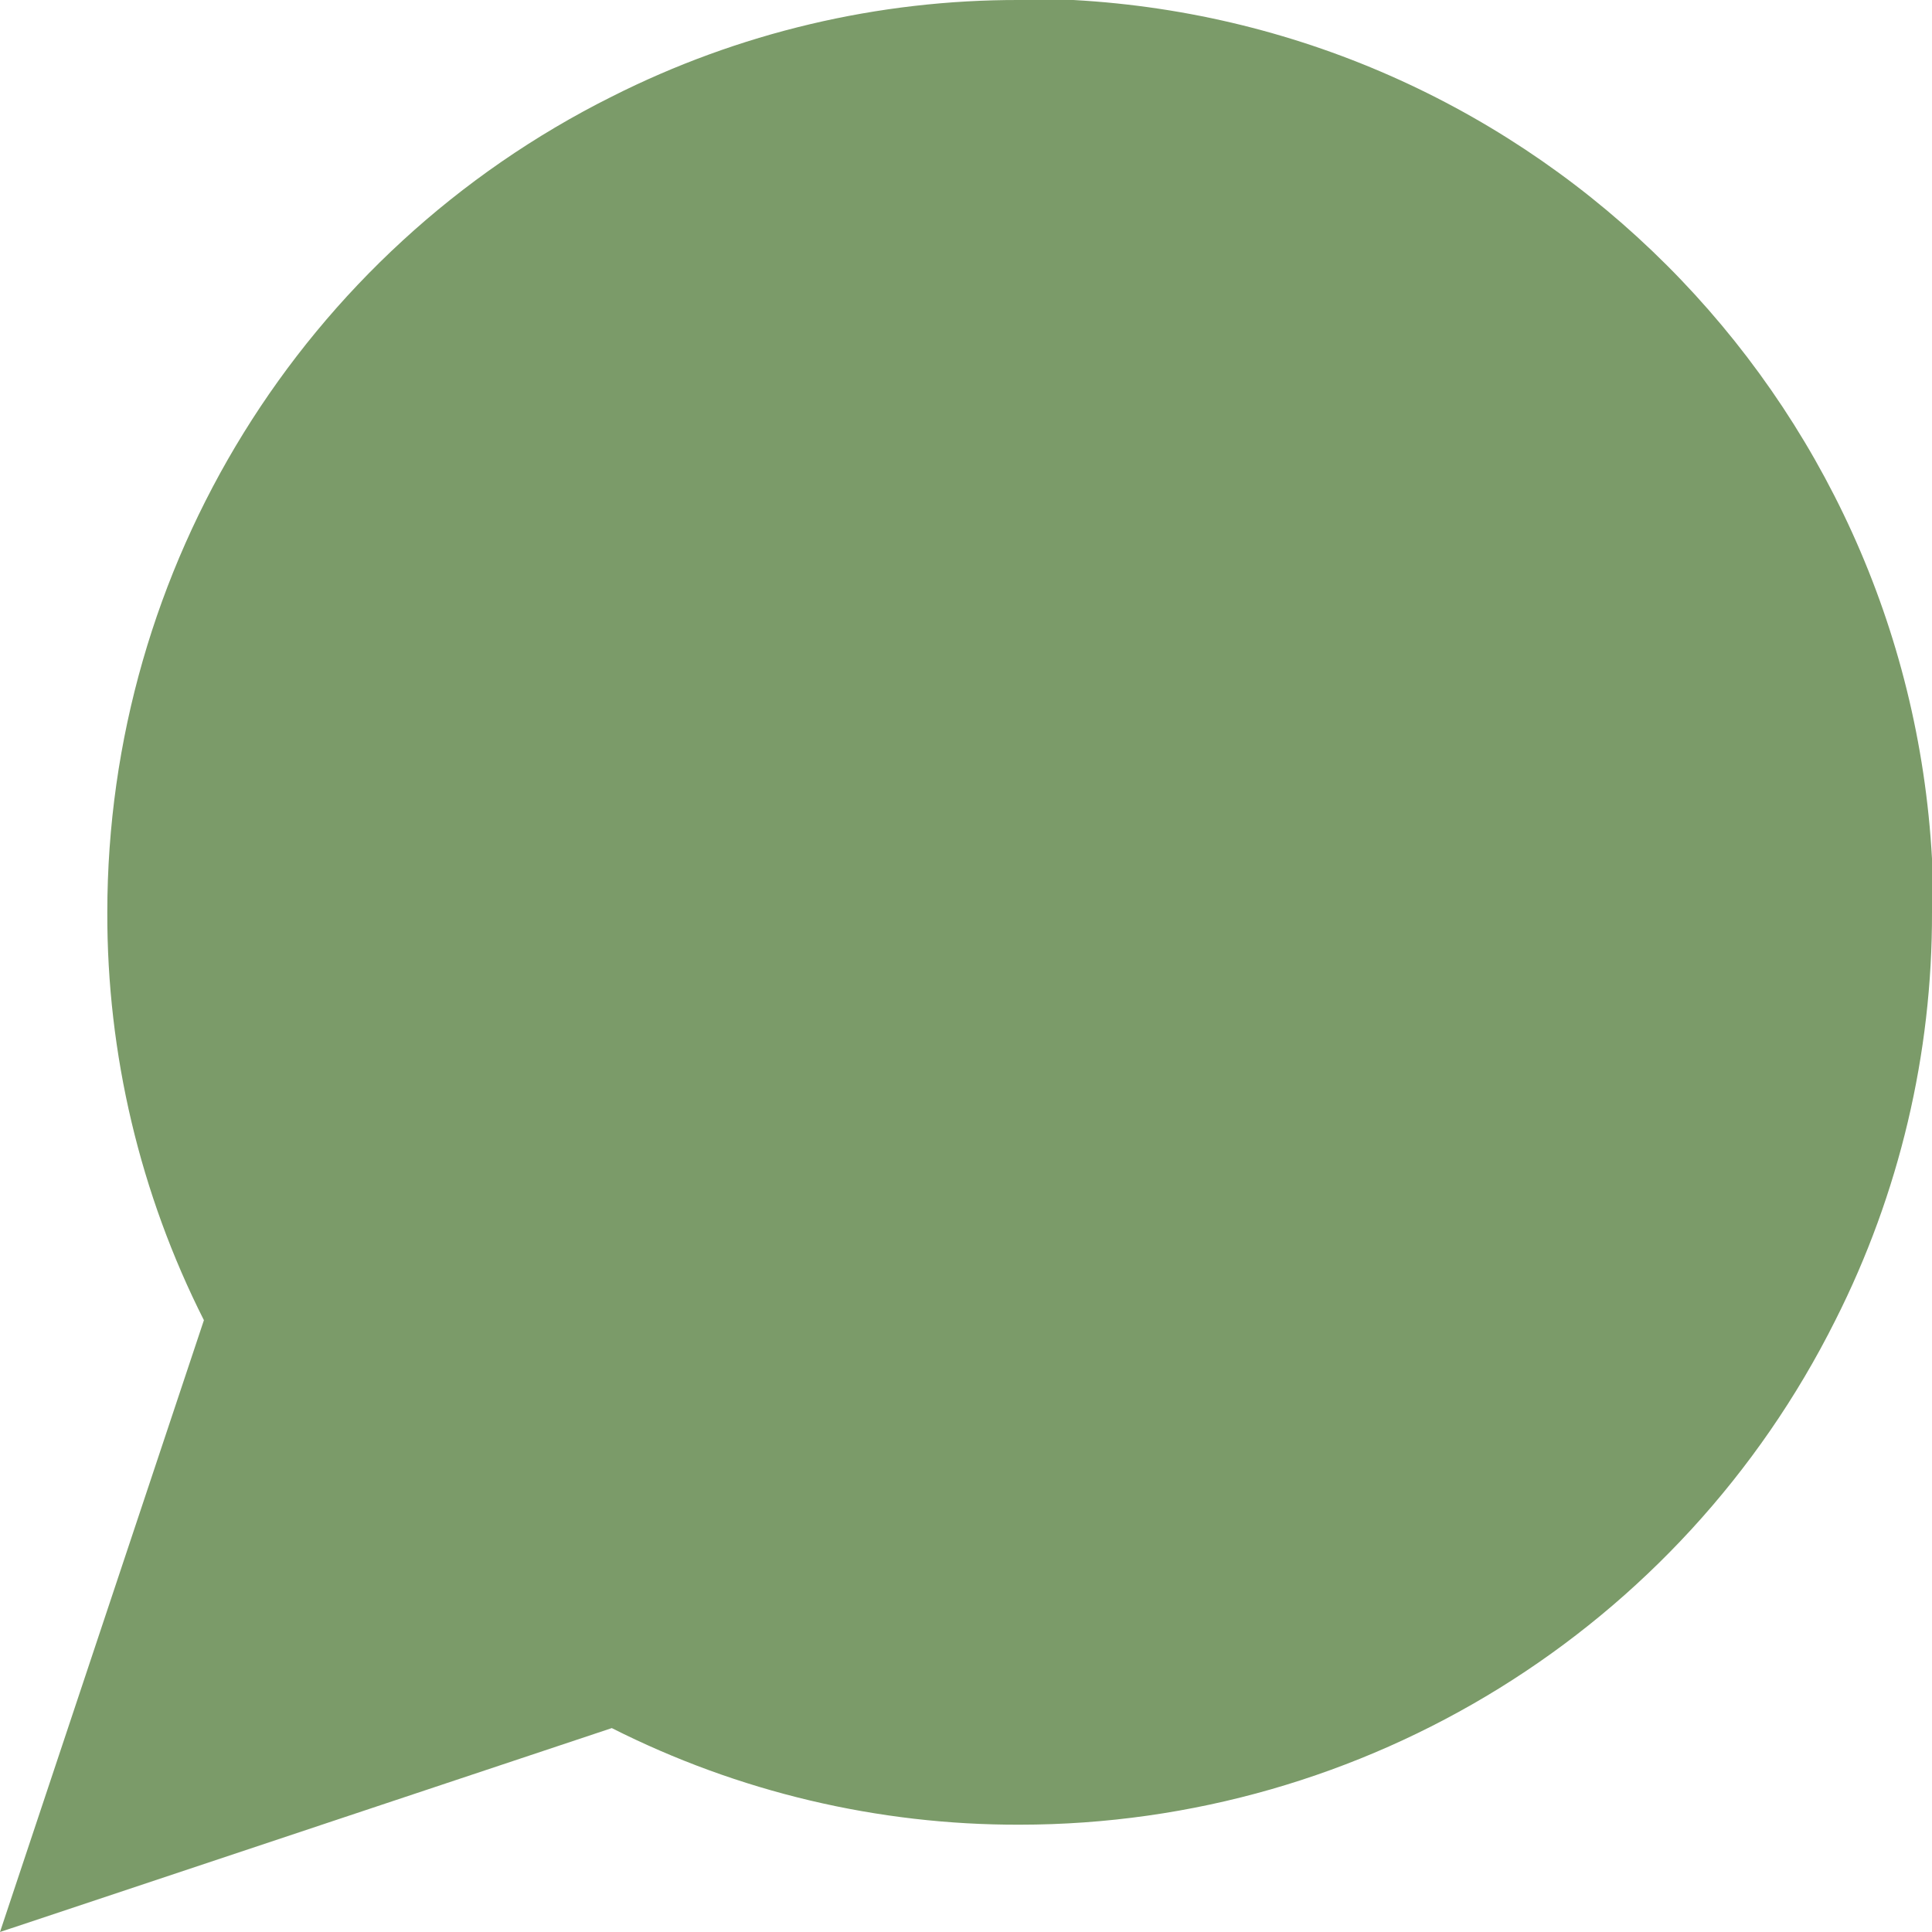
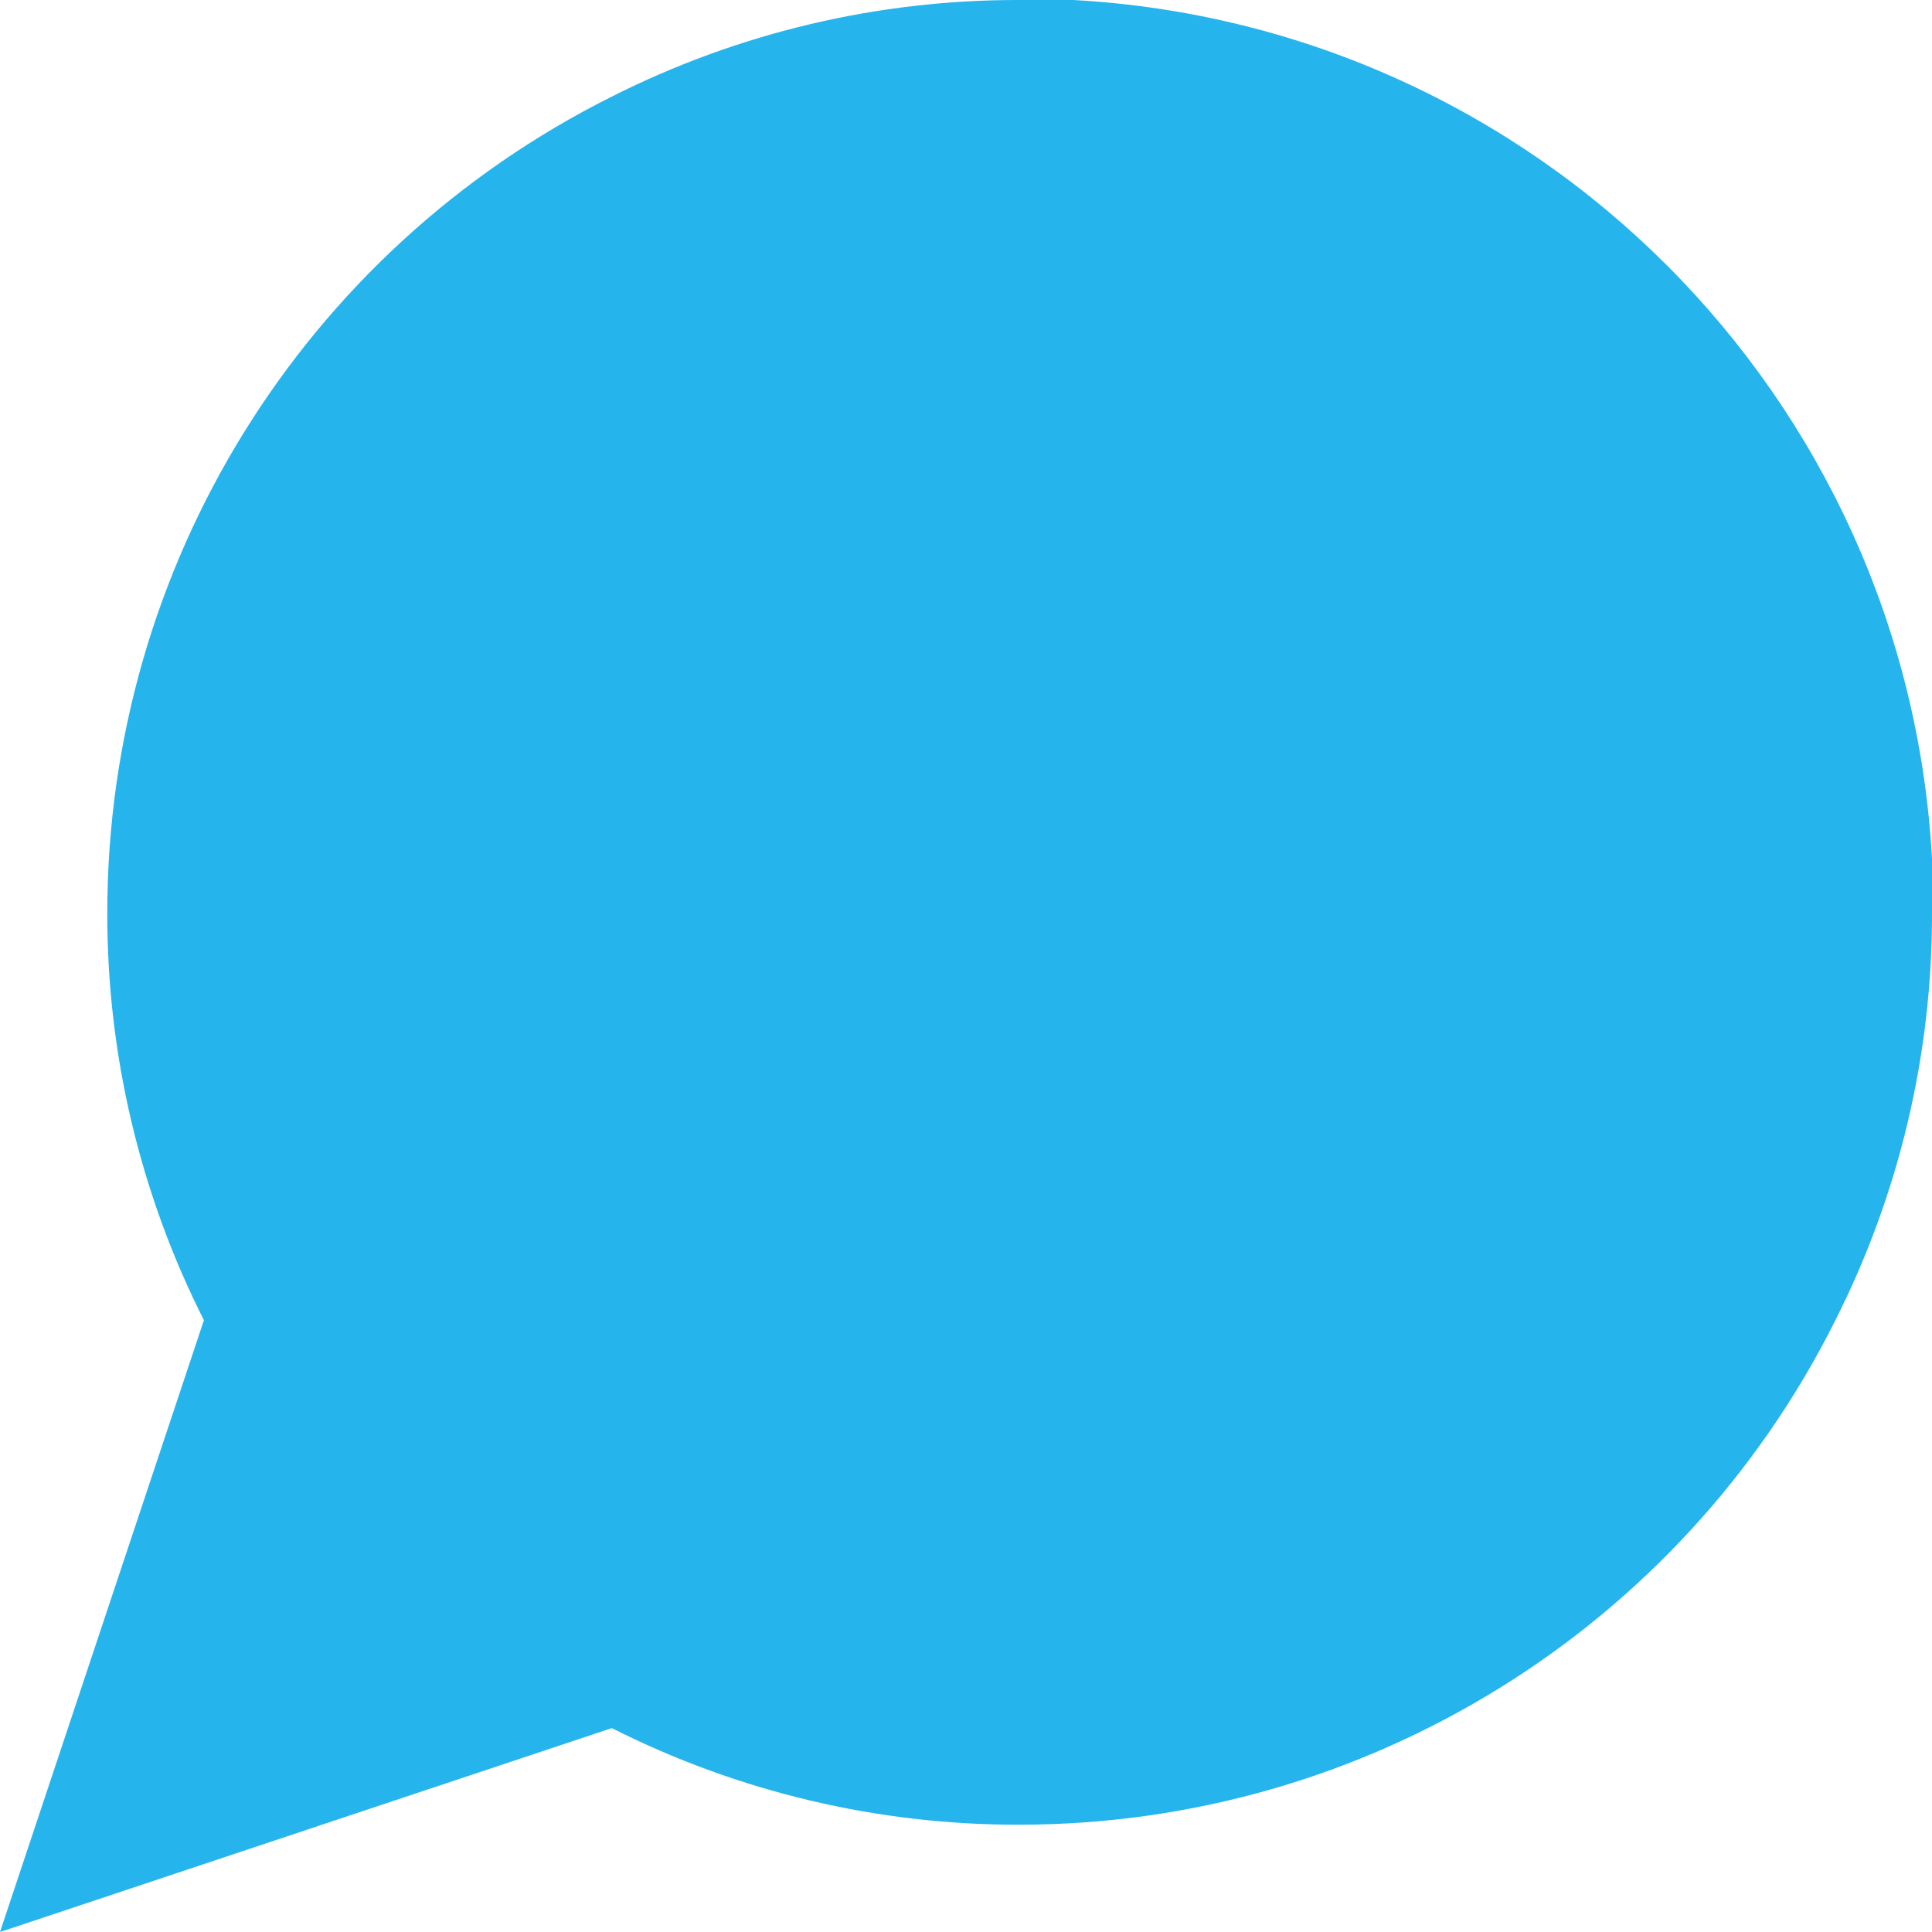
<svg xmlns="http://www.w3.org/2000/svg" width="24" height="24" viewBox="0 0 24 24">
-   <path id="Icon_feather-message-circle" data-name="Icon feather-message-circle" d="M28.5,15.833A11.173,11.173,0,0,1,27.3,20.9a11.333,11.333,0,0,1-10.133,6.267,11.173,11.173,0,0,1-5.067-1.2L4.5,28.5l2.533-7.6a11.173,11.173,0,0,1-1.2-5.067A11.333,11.333,0,0,1,12.1,5.7a11.173,11.173,0,0,1,5.067-1.2h.667A11.307,11.307,0,0,1,28.5,15.167Z" transform="translate(-4.5 -4.5)" fill="#7b9b69" />
+   <path id="Icon_feather-message-circle" data-name="Icon feather-message-circle" d="M28.5,15.833A11.173,11.173,0,0,1,27.3,20.9a11.333,11.333,0,0,1-10.133,6.267,11.173,11.173,0,0,1-5.067-1.2L4.5,28.5l2.533-7.6a11.173,11.173,0,0,1-1.2-5.067A11.333,11.333,0,0,1,12.1,5.7a11.173,11.173,0,0,1,5.067-1.2h.667A11.307,11.307,0,0,1,28.5,15.167Z" transform="translate(-4.5 -4.5)" fill="#25b4ec" />
</svg>
